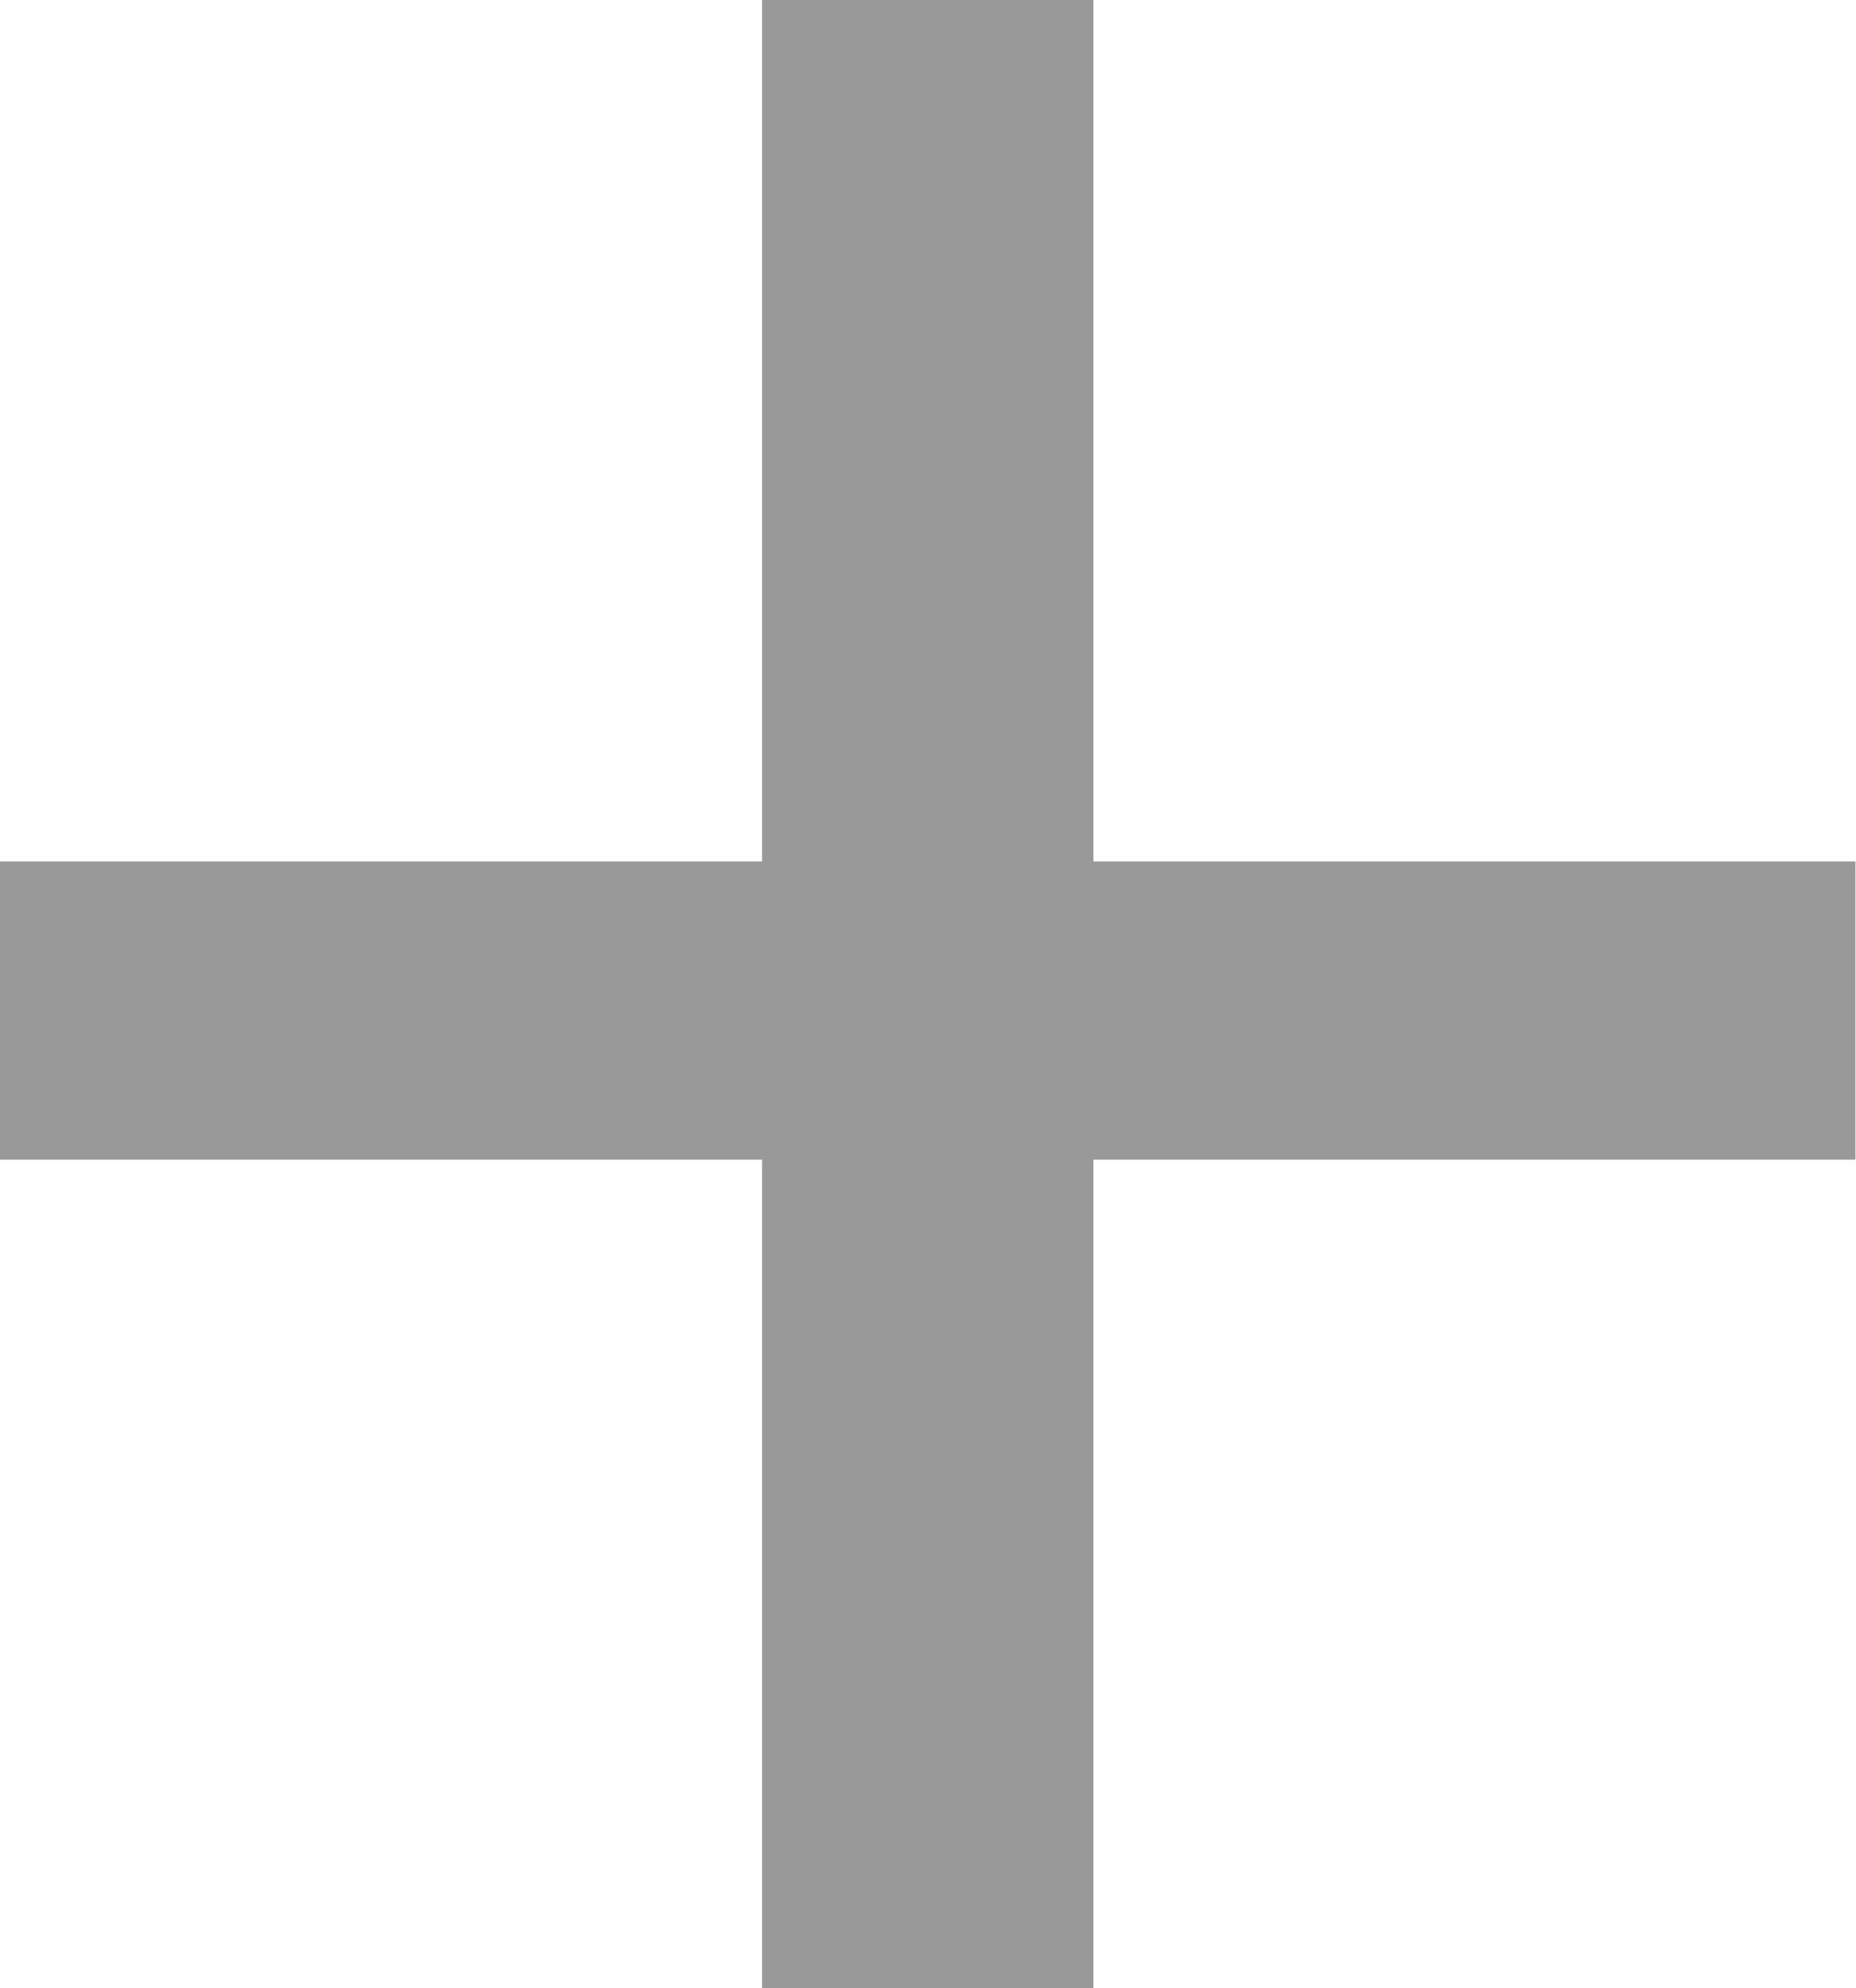
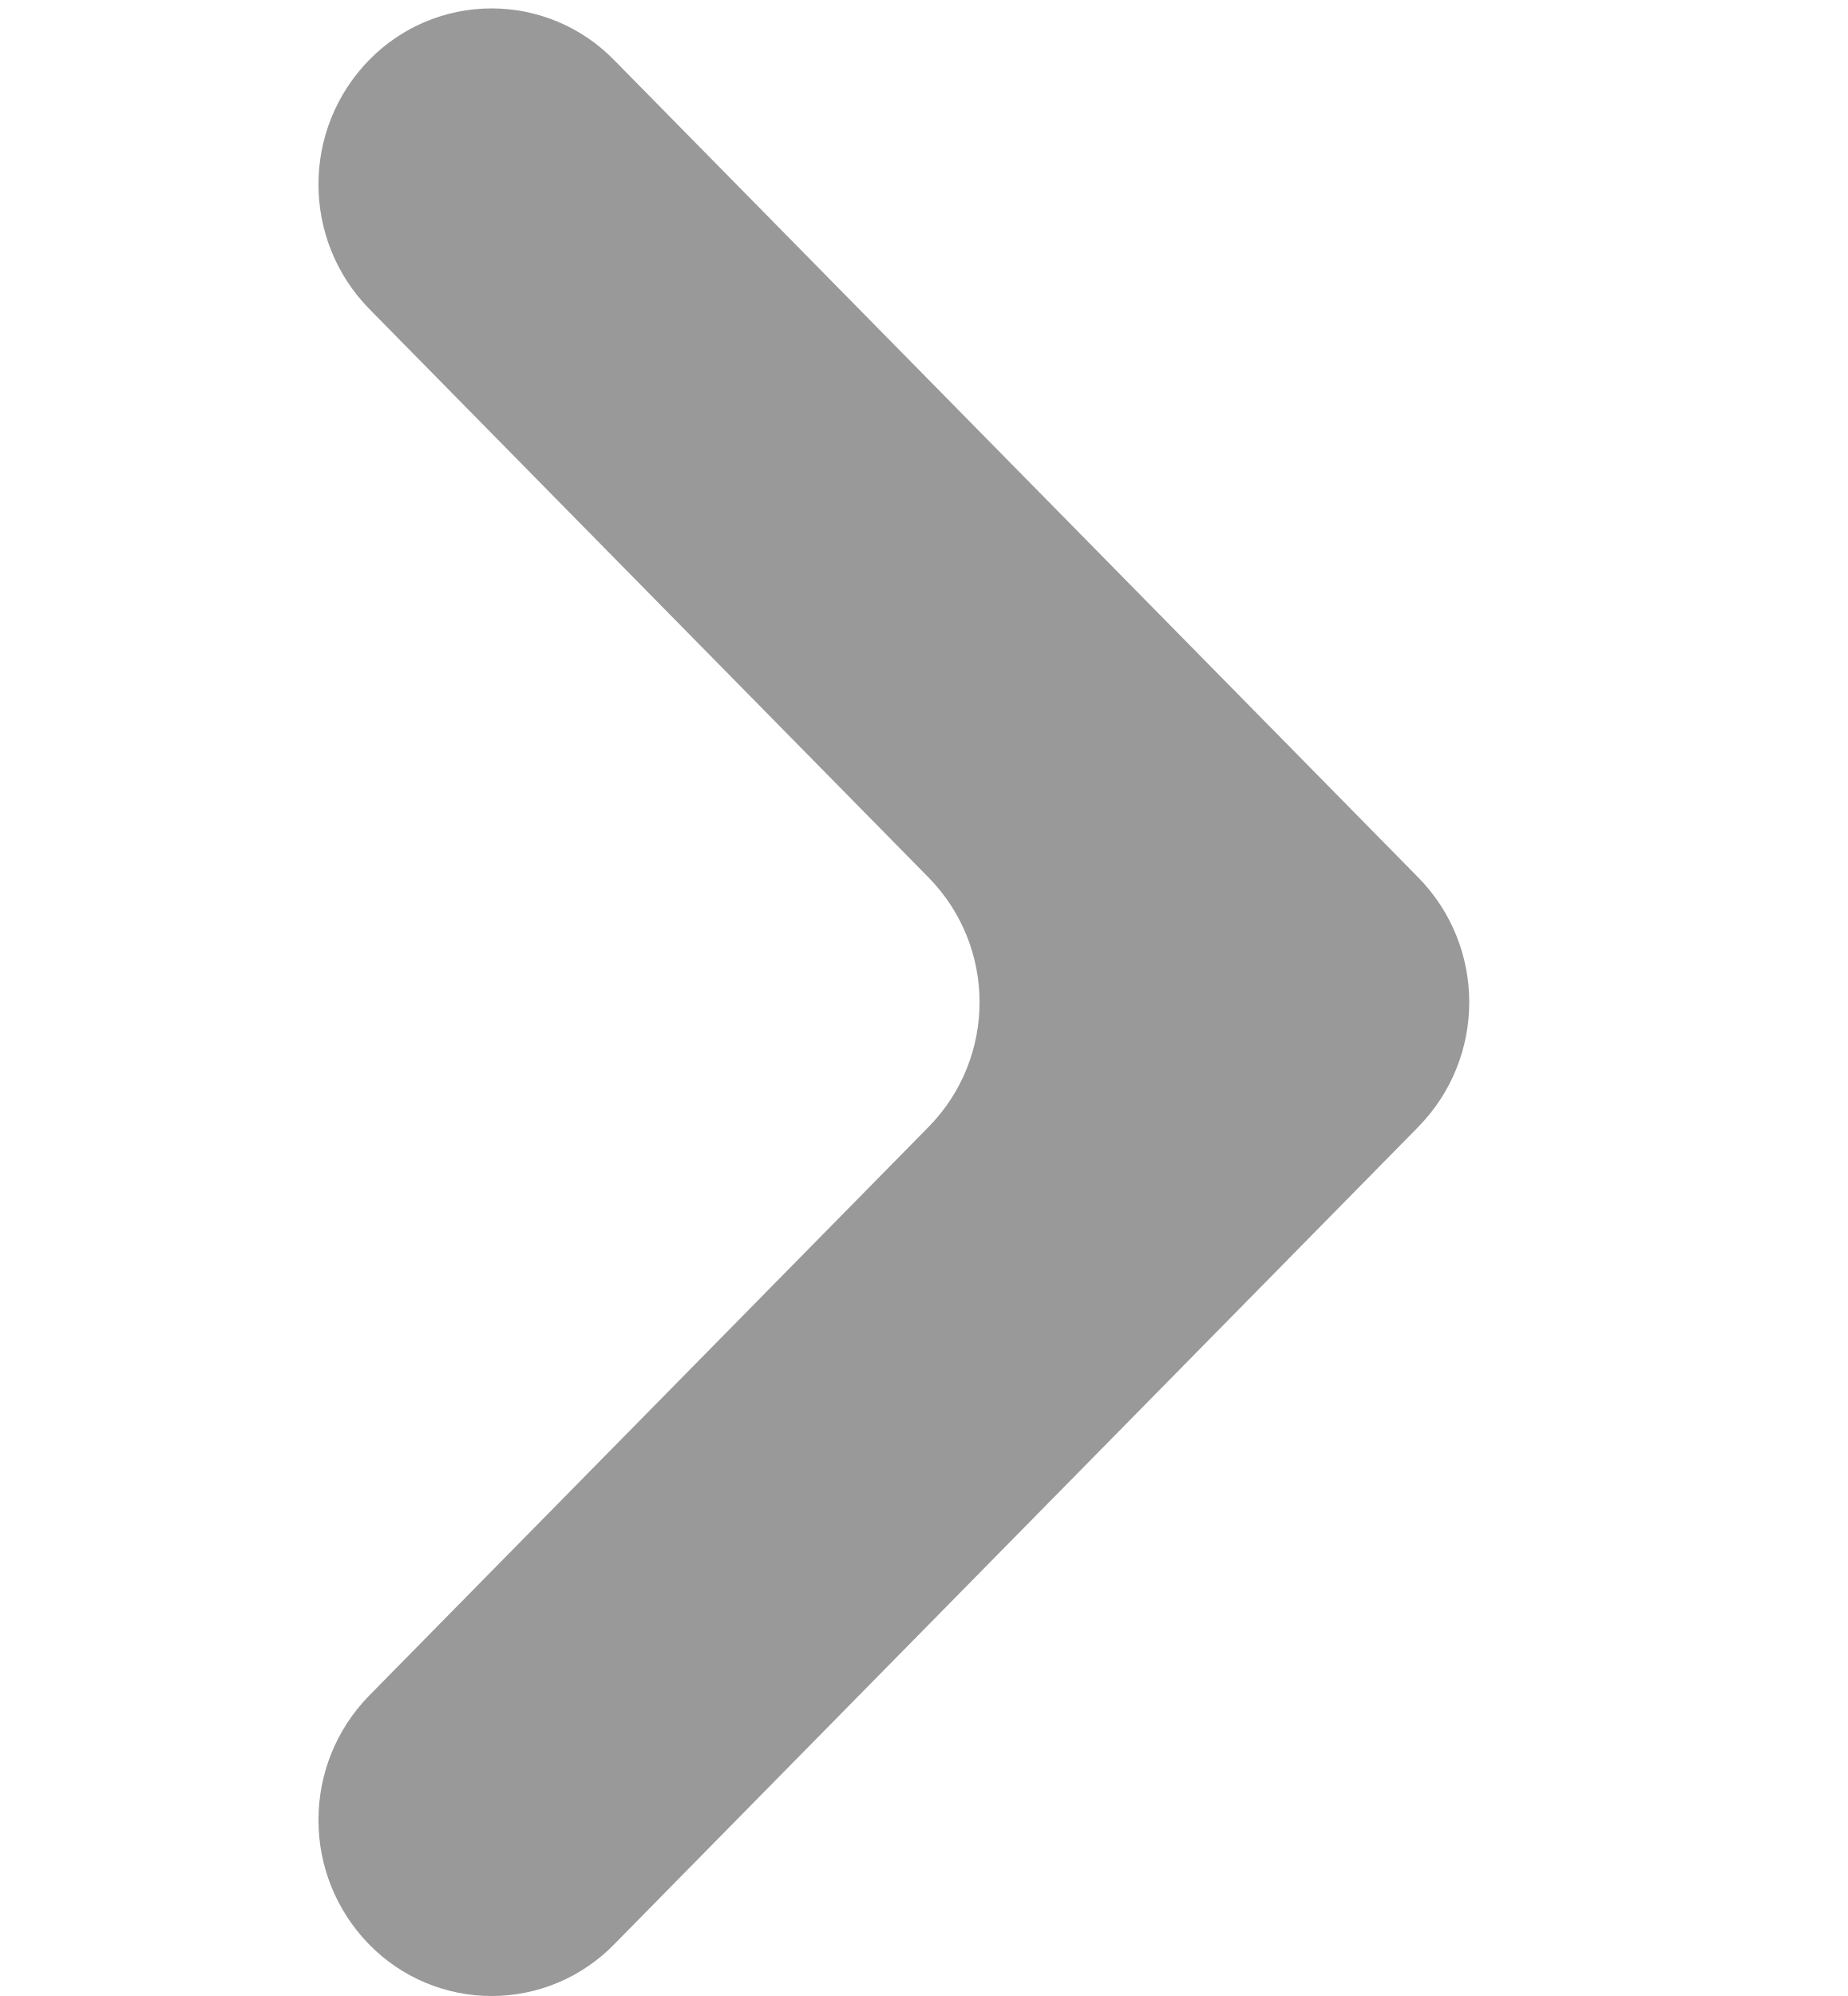
- <svg xmlns="http://www.w3.org/2000/svg" width="56" height="60" viewBox="0 0 56 60">
-   <g id="Plus" transform="translate(-0.235)">
-     <rect id="Rectangle_1" data-name="Rectangle 1" width="10" height="60" transform="translate(23.235)" fill="#999" />
-     <rect id="Rectangle_2" data-name="Rectangle 2" width="9" height="56" transform="translate(56.235 26) rotate(90)" fill="#999" />
+ <svg xmlns="http://www.w3.org/2000/svg" width="126" height="136.125" viewBox="0 0 126 136.125">
+   <g id="Group_2968" data-name="Group 2968" transform="translate(-0.468 0.25)">
+     <rect id="Rectangle_1" data-name="Rectangle 1" width="22" height="136" transform="translate(52.468 -0.25)" fill="none" />
+     <rect id="Rectangle_2" data-name="Rectangle 2" width="20" height="126" transform="translate(126.468 58.75) rotate(90)" fill="none" />
+     <g id="icons" transform="translate(1776.434 -1821.25)">
+       <g id="arrow" transform="translate(-4258 428)">
+         <g id="chevron-right" transform="translate(312.791 598.539)">
+           <path id="Path_515" data-name="Path 515" d="M2299.99,871.3l-54.875,55.772a11.674,11.674,0,0,1-16.7,0h0a12.14,12.14,0,0,1,0-16.974l38.174-38.8a12.14,12.14,0,0,0,0-16.974l-38.174-38.8a12.14,12.14,0,0,1,0-16.974h0a11.674,11.674,0,0,1,16.7,0l54.875,55.772a12.139,12.139,0,0,1,0,16.974Z" transform="translate(-33.99 0)" fill="#999" />
+         </g>
+       </g>
+     </g>
  </g>
</svg>
